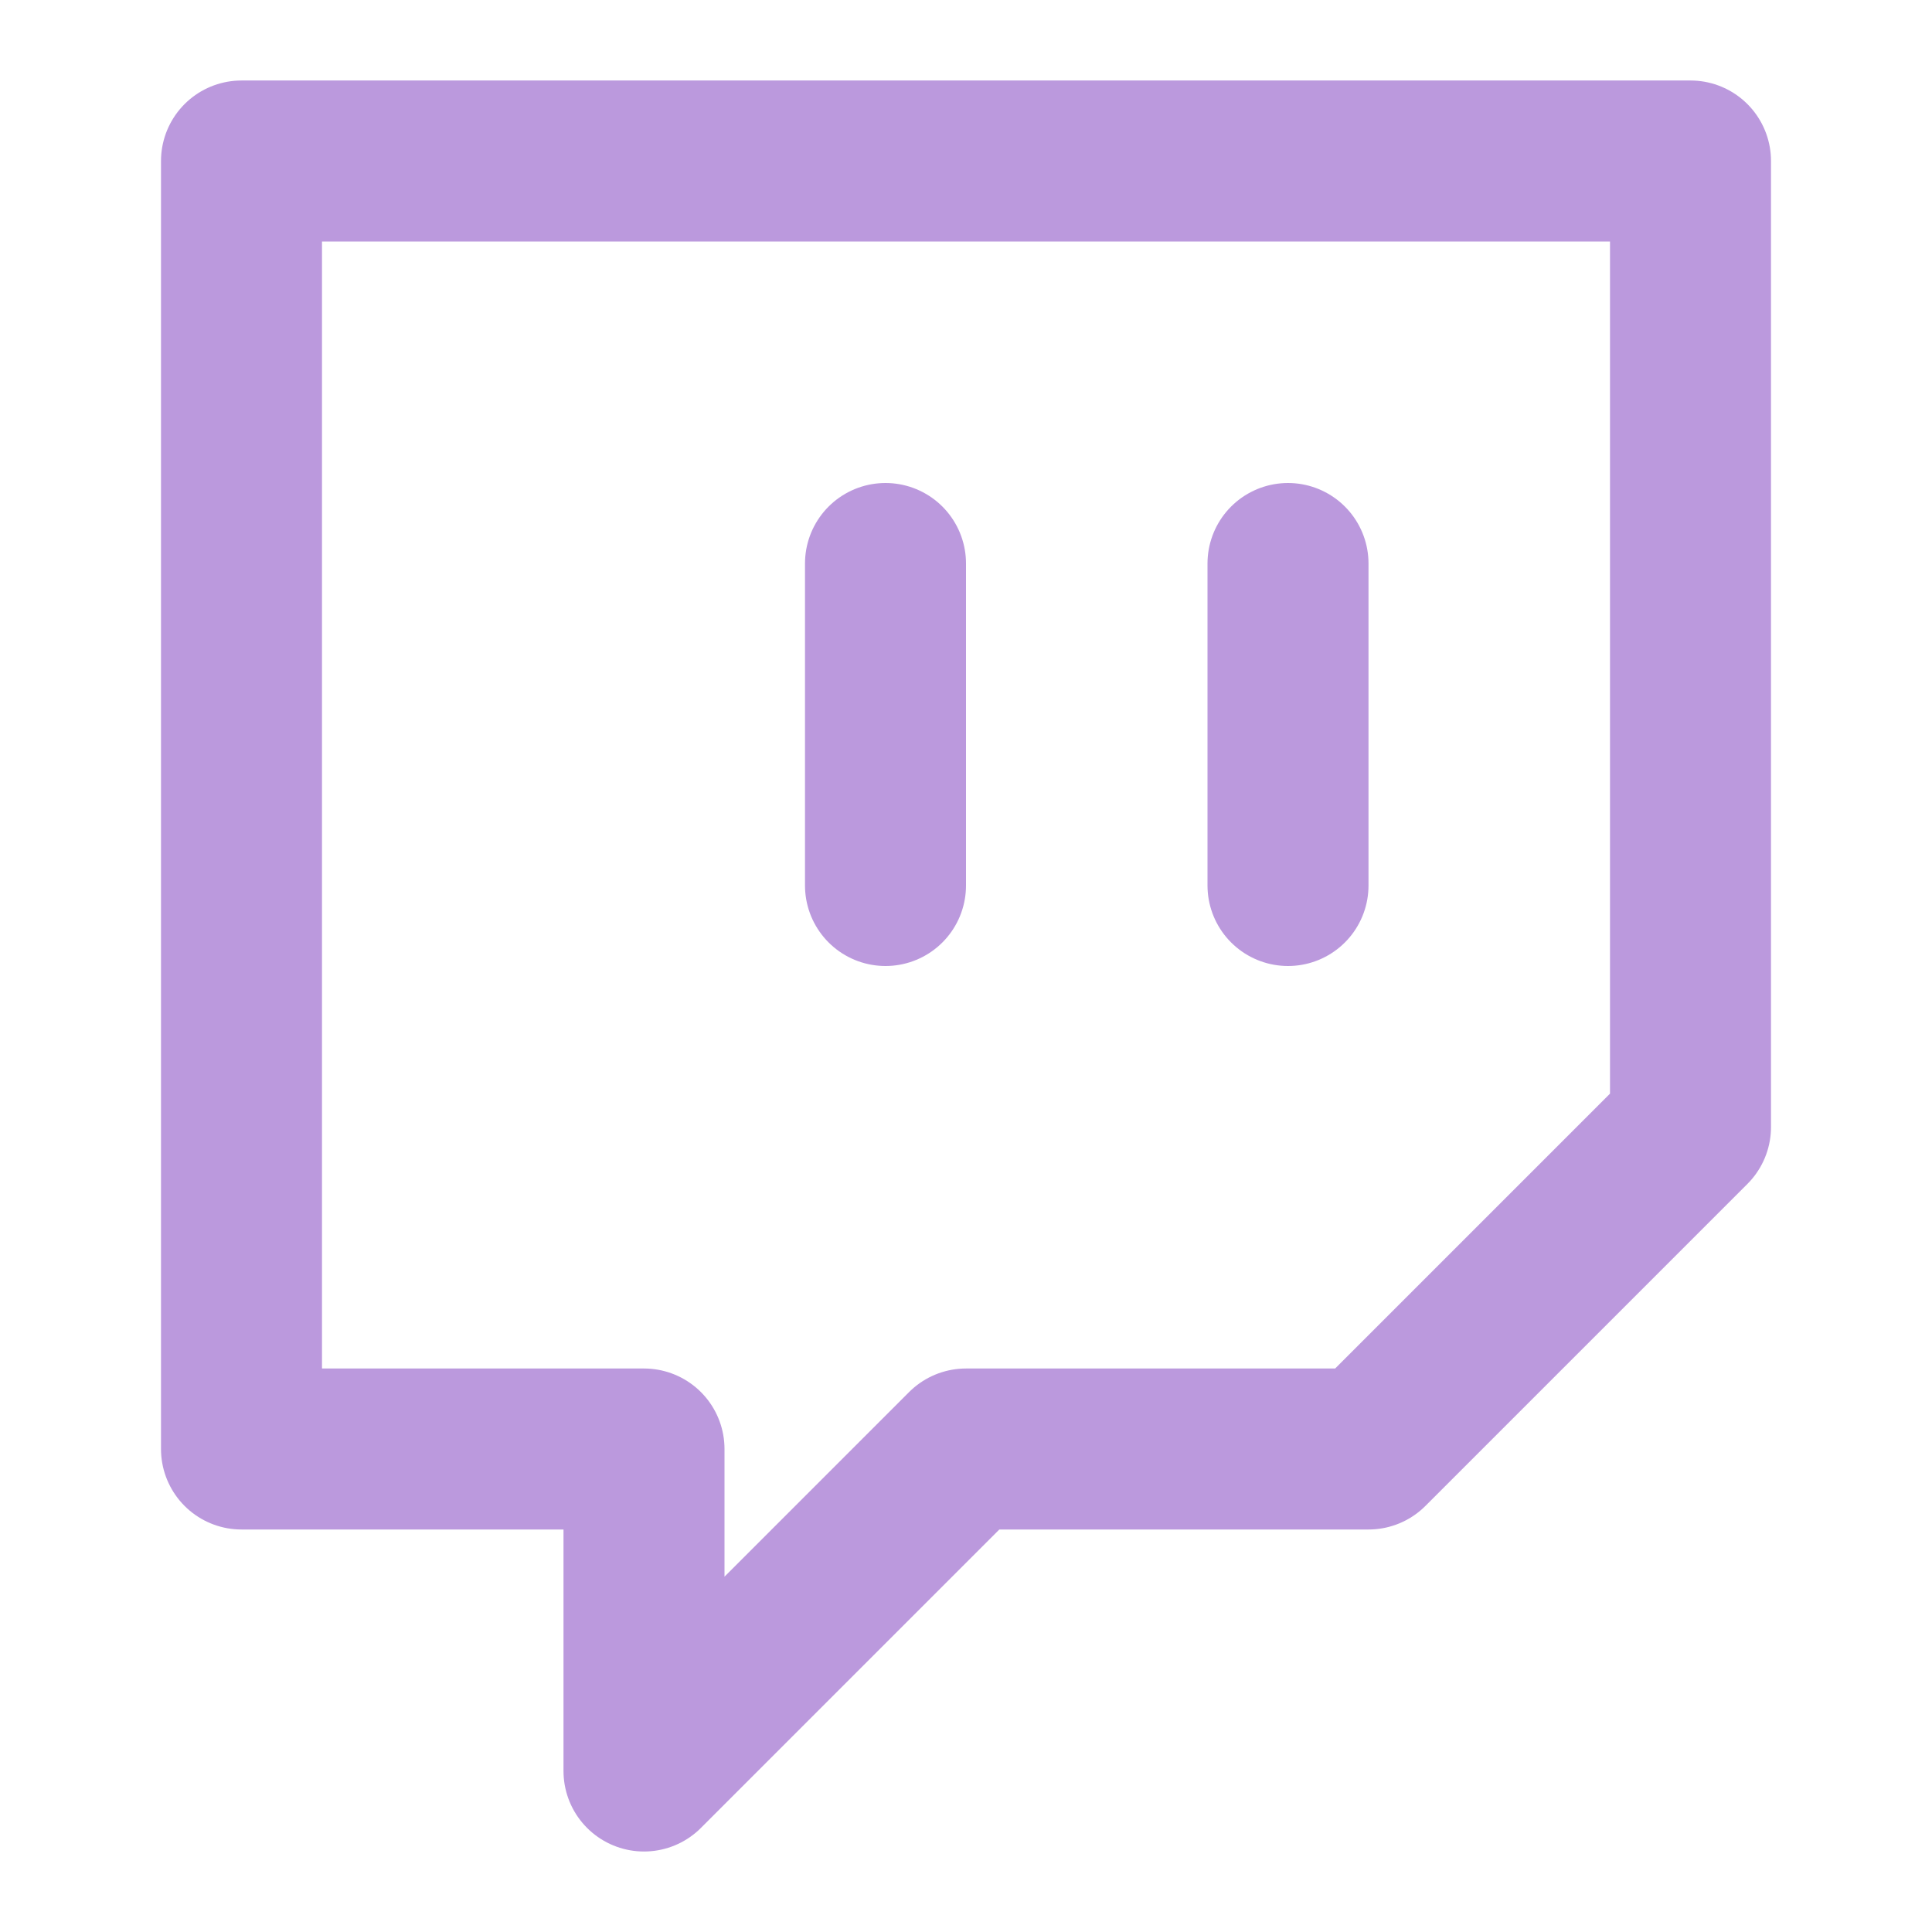
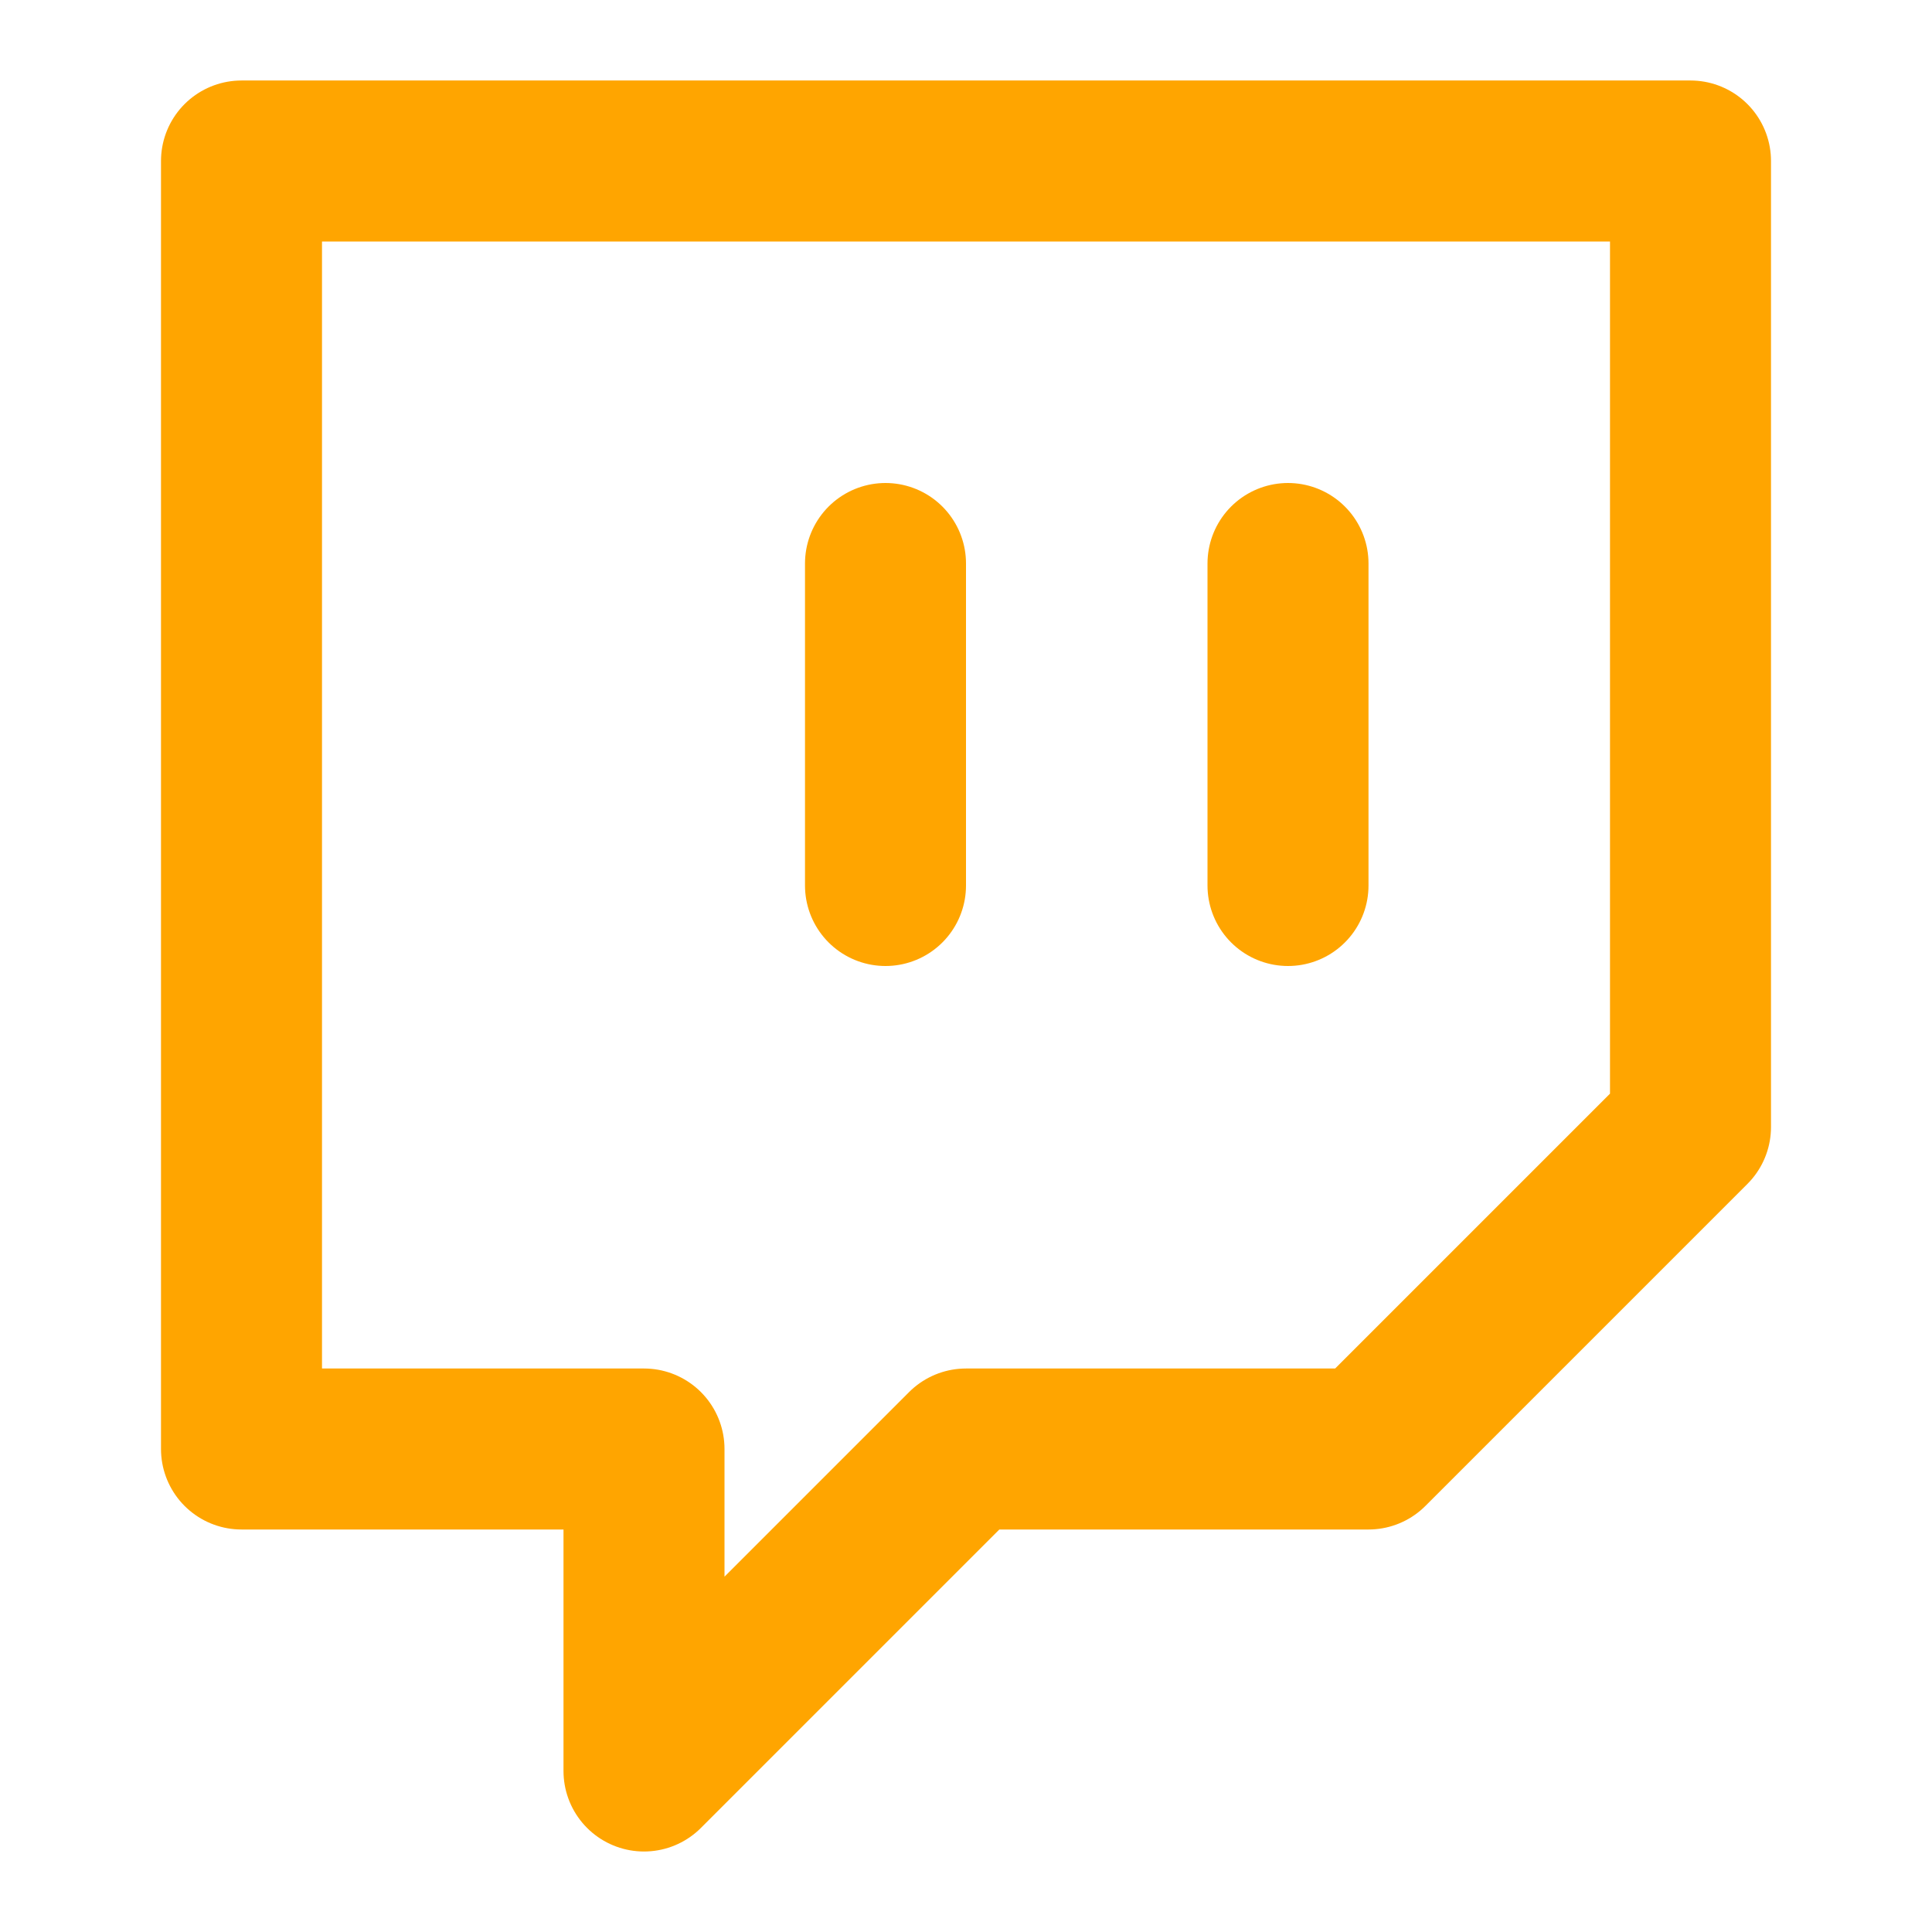
<svg xmlns="http://www.w3.org/2000/svg" width="24" height="24" viewBox="0 0 24 24" fill="none">
-   <path d="M16 11V7M21 2H3V18H8V22L12 18H17L21 14V2ZM11 11V7V11Z" stroke="#BB99DD" stroke-width="2" stroke-linecap="round" stroke-linejoin="round" />
+   <path d="M16 11V7M21 2H3V18H8V22L12 18H17L21 14V2ZM11 11V7V11Z" stroke="orange" stroke-width="2" stroke-linecap="round" stroke-linejoin="round" />
</svg>
